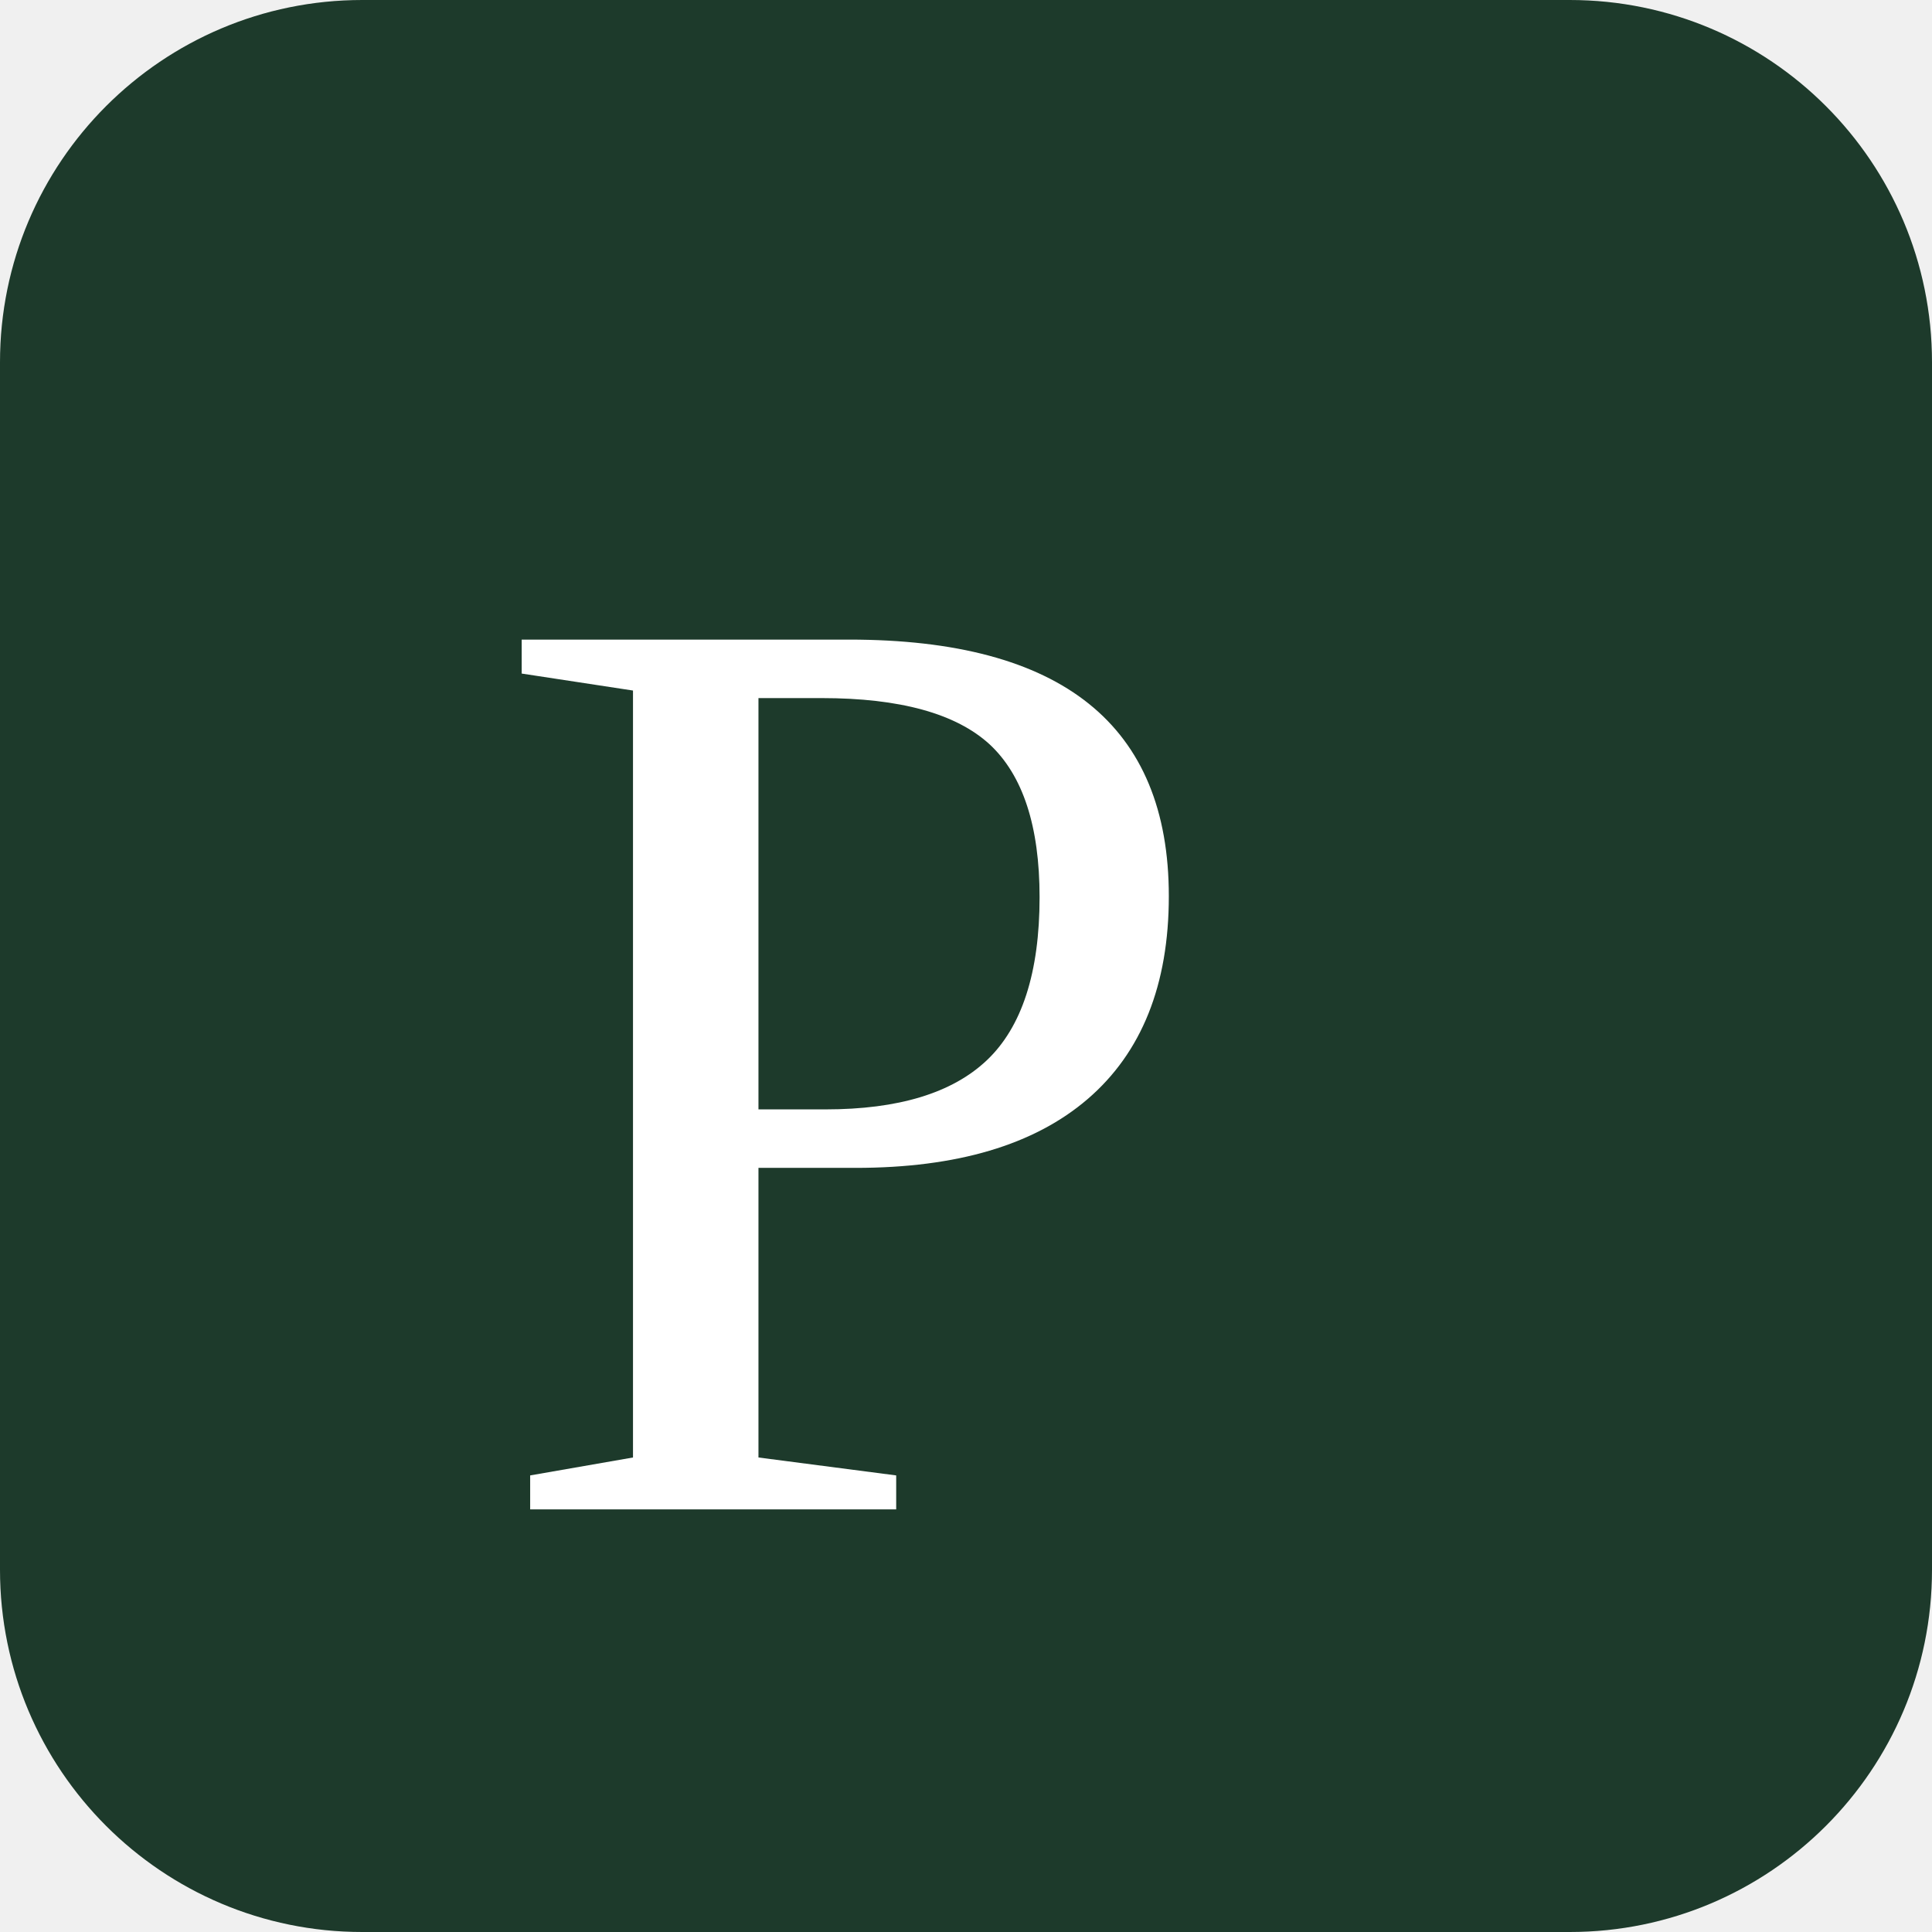
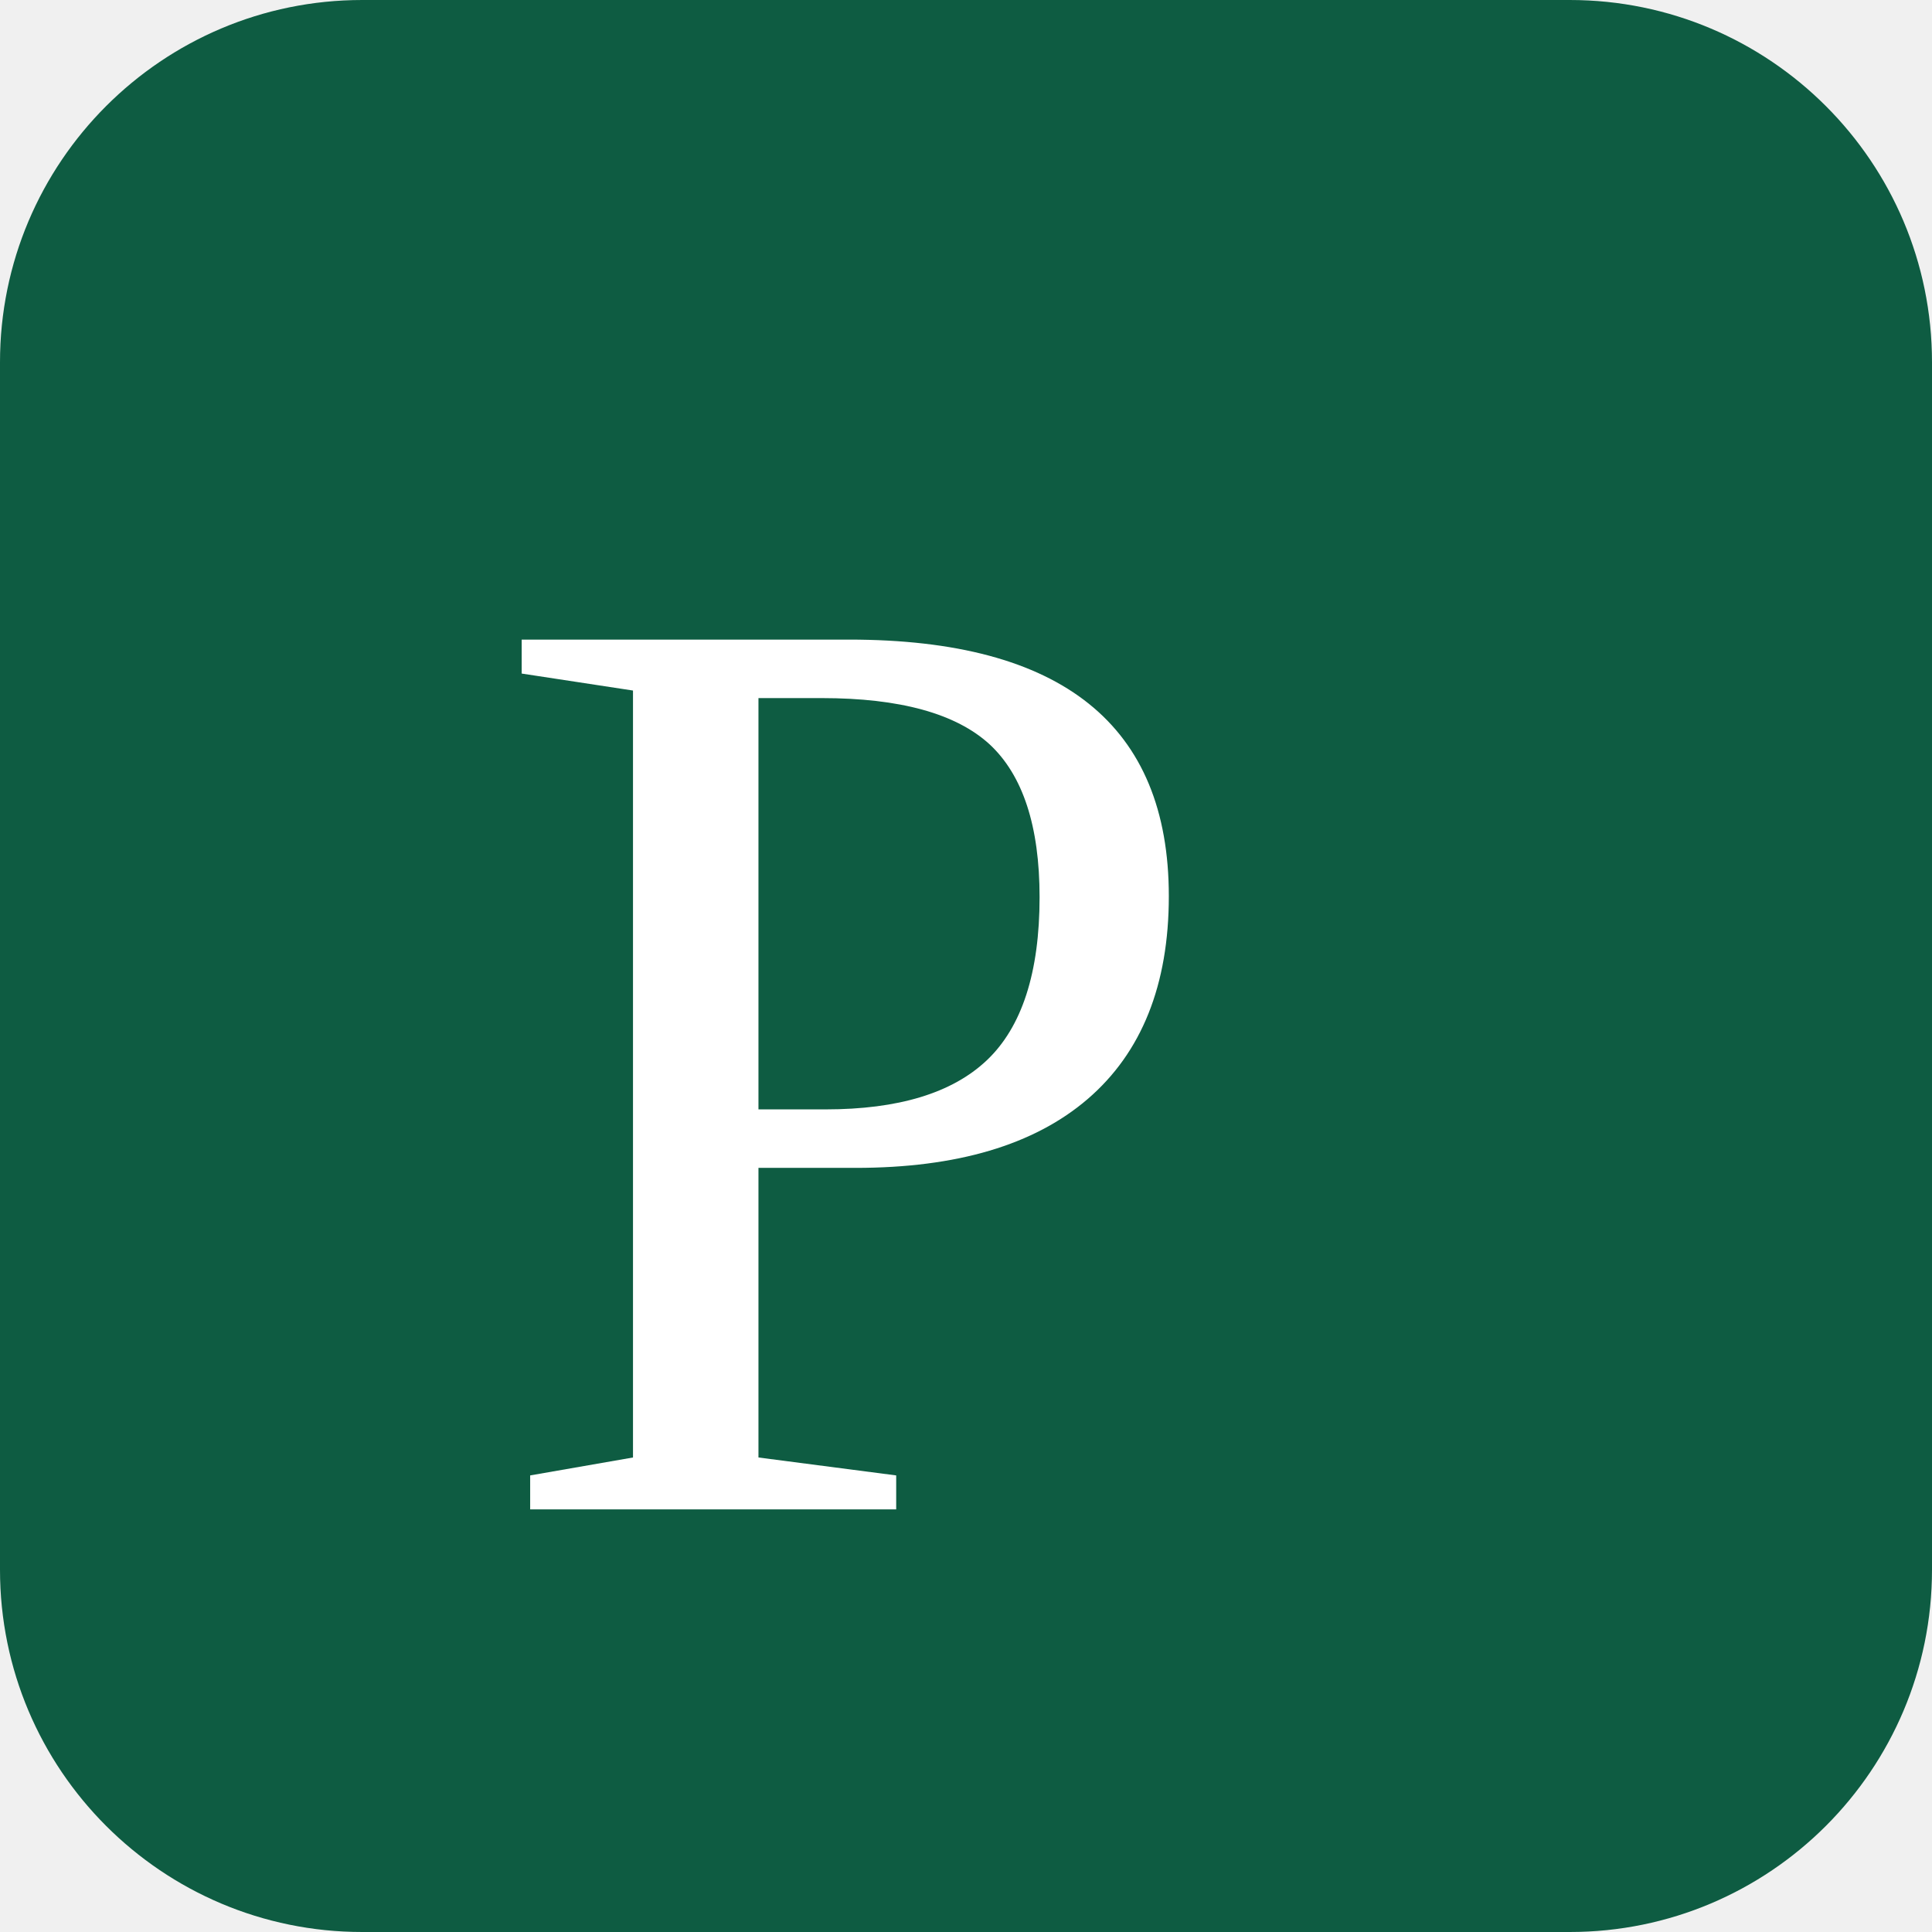
<svg xmlns="http://www.w3.org/2000/svg" viewBox="0 0 32 32" width="32" height="32" role="img" aria-label="Pavilion">
-   <rect width="32" height="32" rx="6" ry="6" fill="#1d3a2b" />
+   <rect width="32" height="32" rx="6" ry="6" fill="#0e5c42" />
  <text x="8" y="25" font-family="'Source Serif 4', Georgia, 'Times New Roman', serif" font-size="22" font-weight="500" fill="#ffffff" letter-spacing="0">P</text>
</svg>
